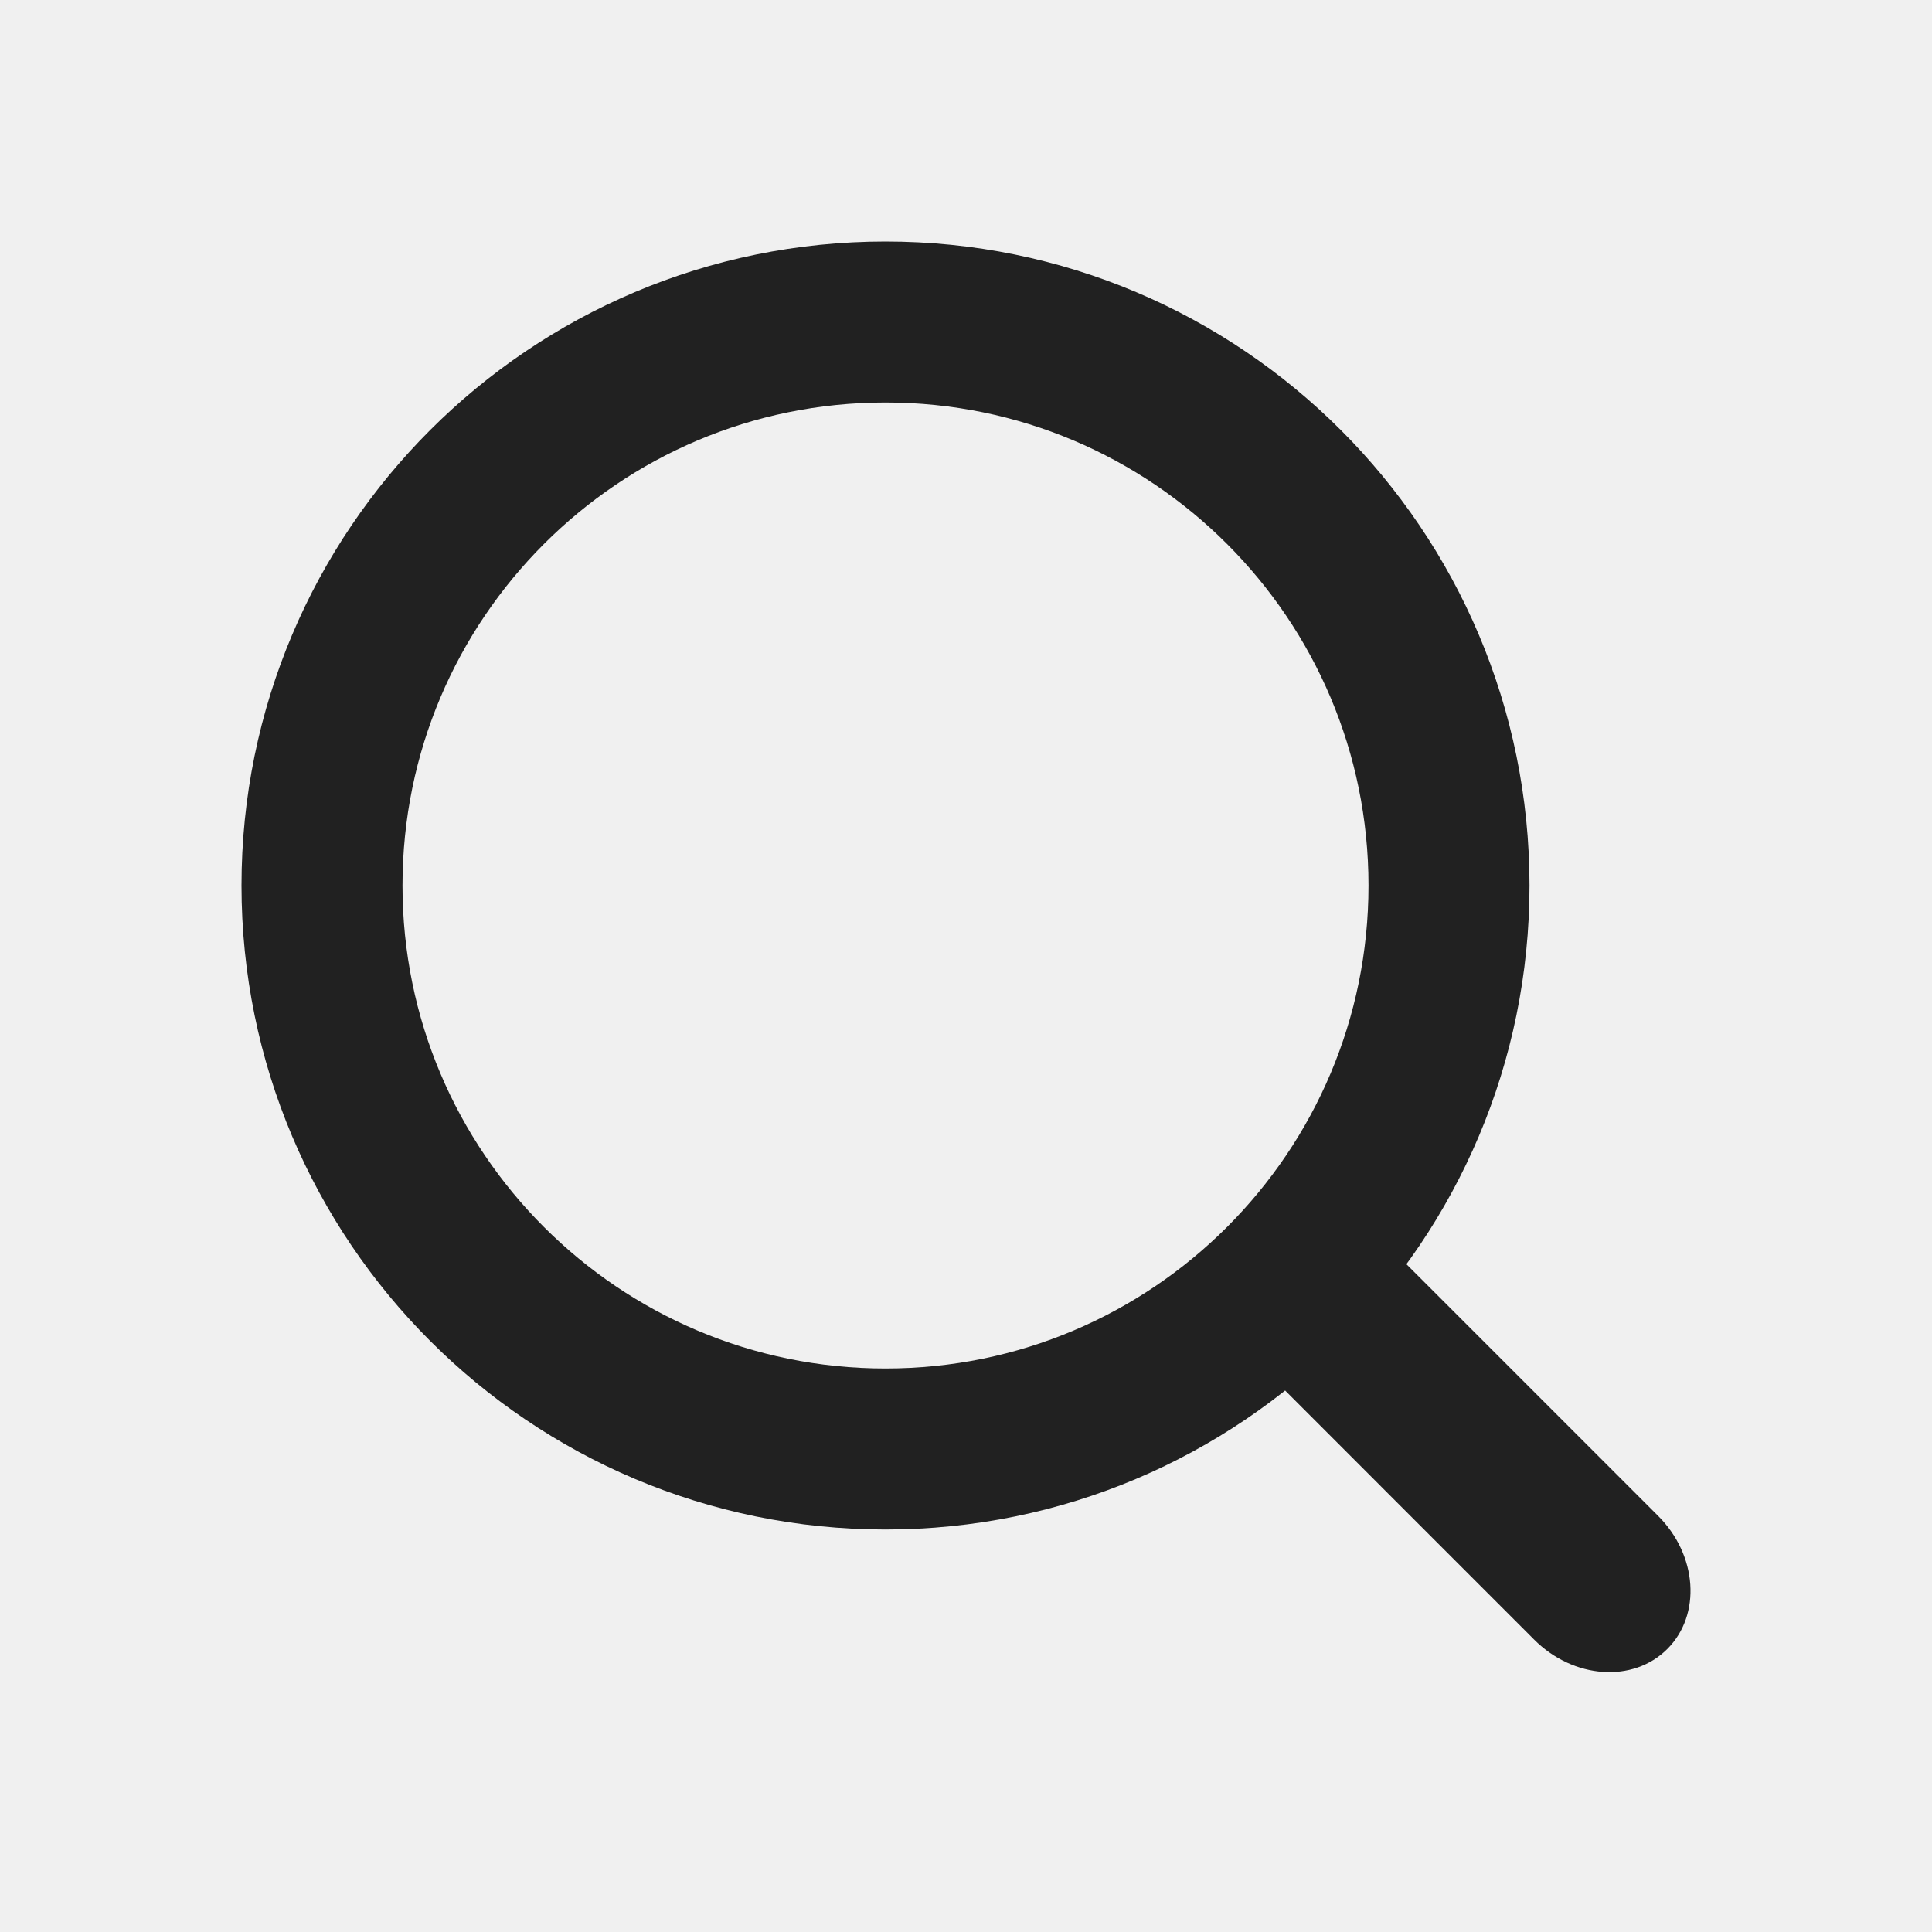
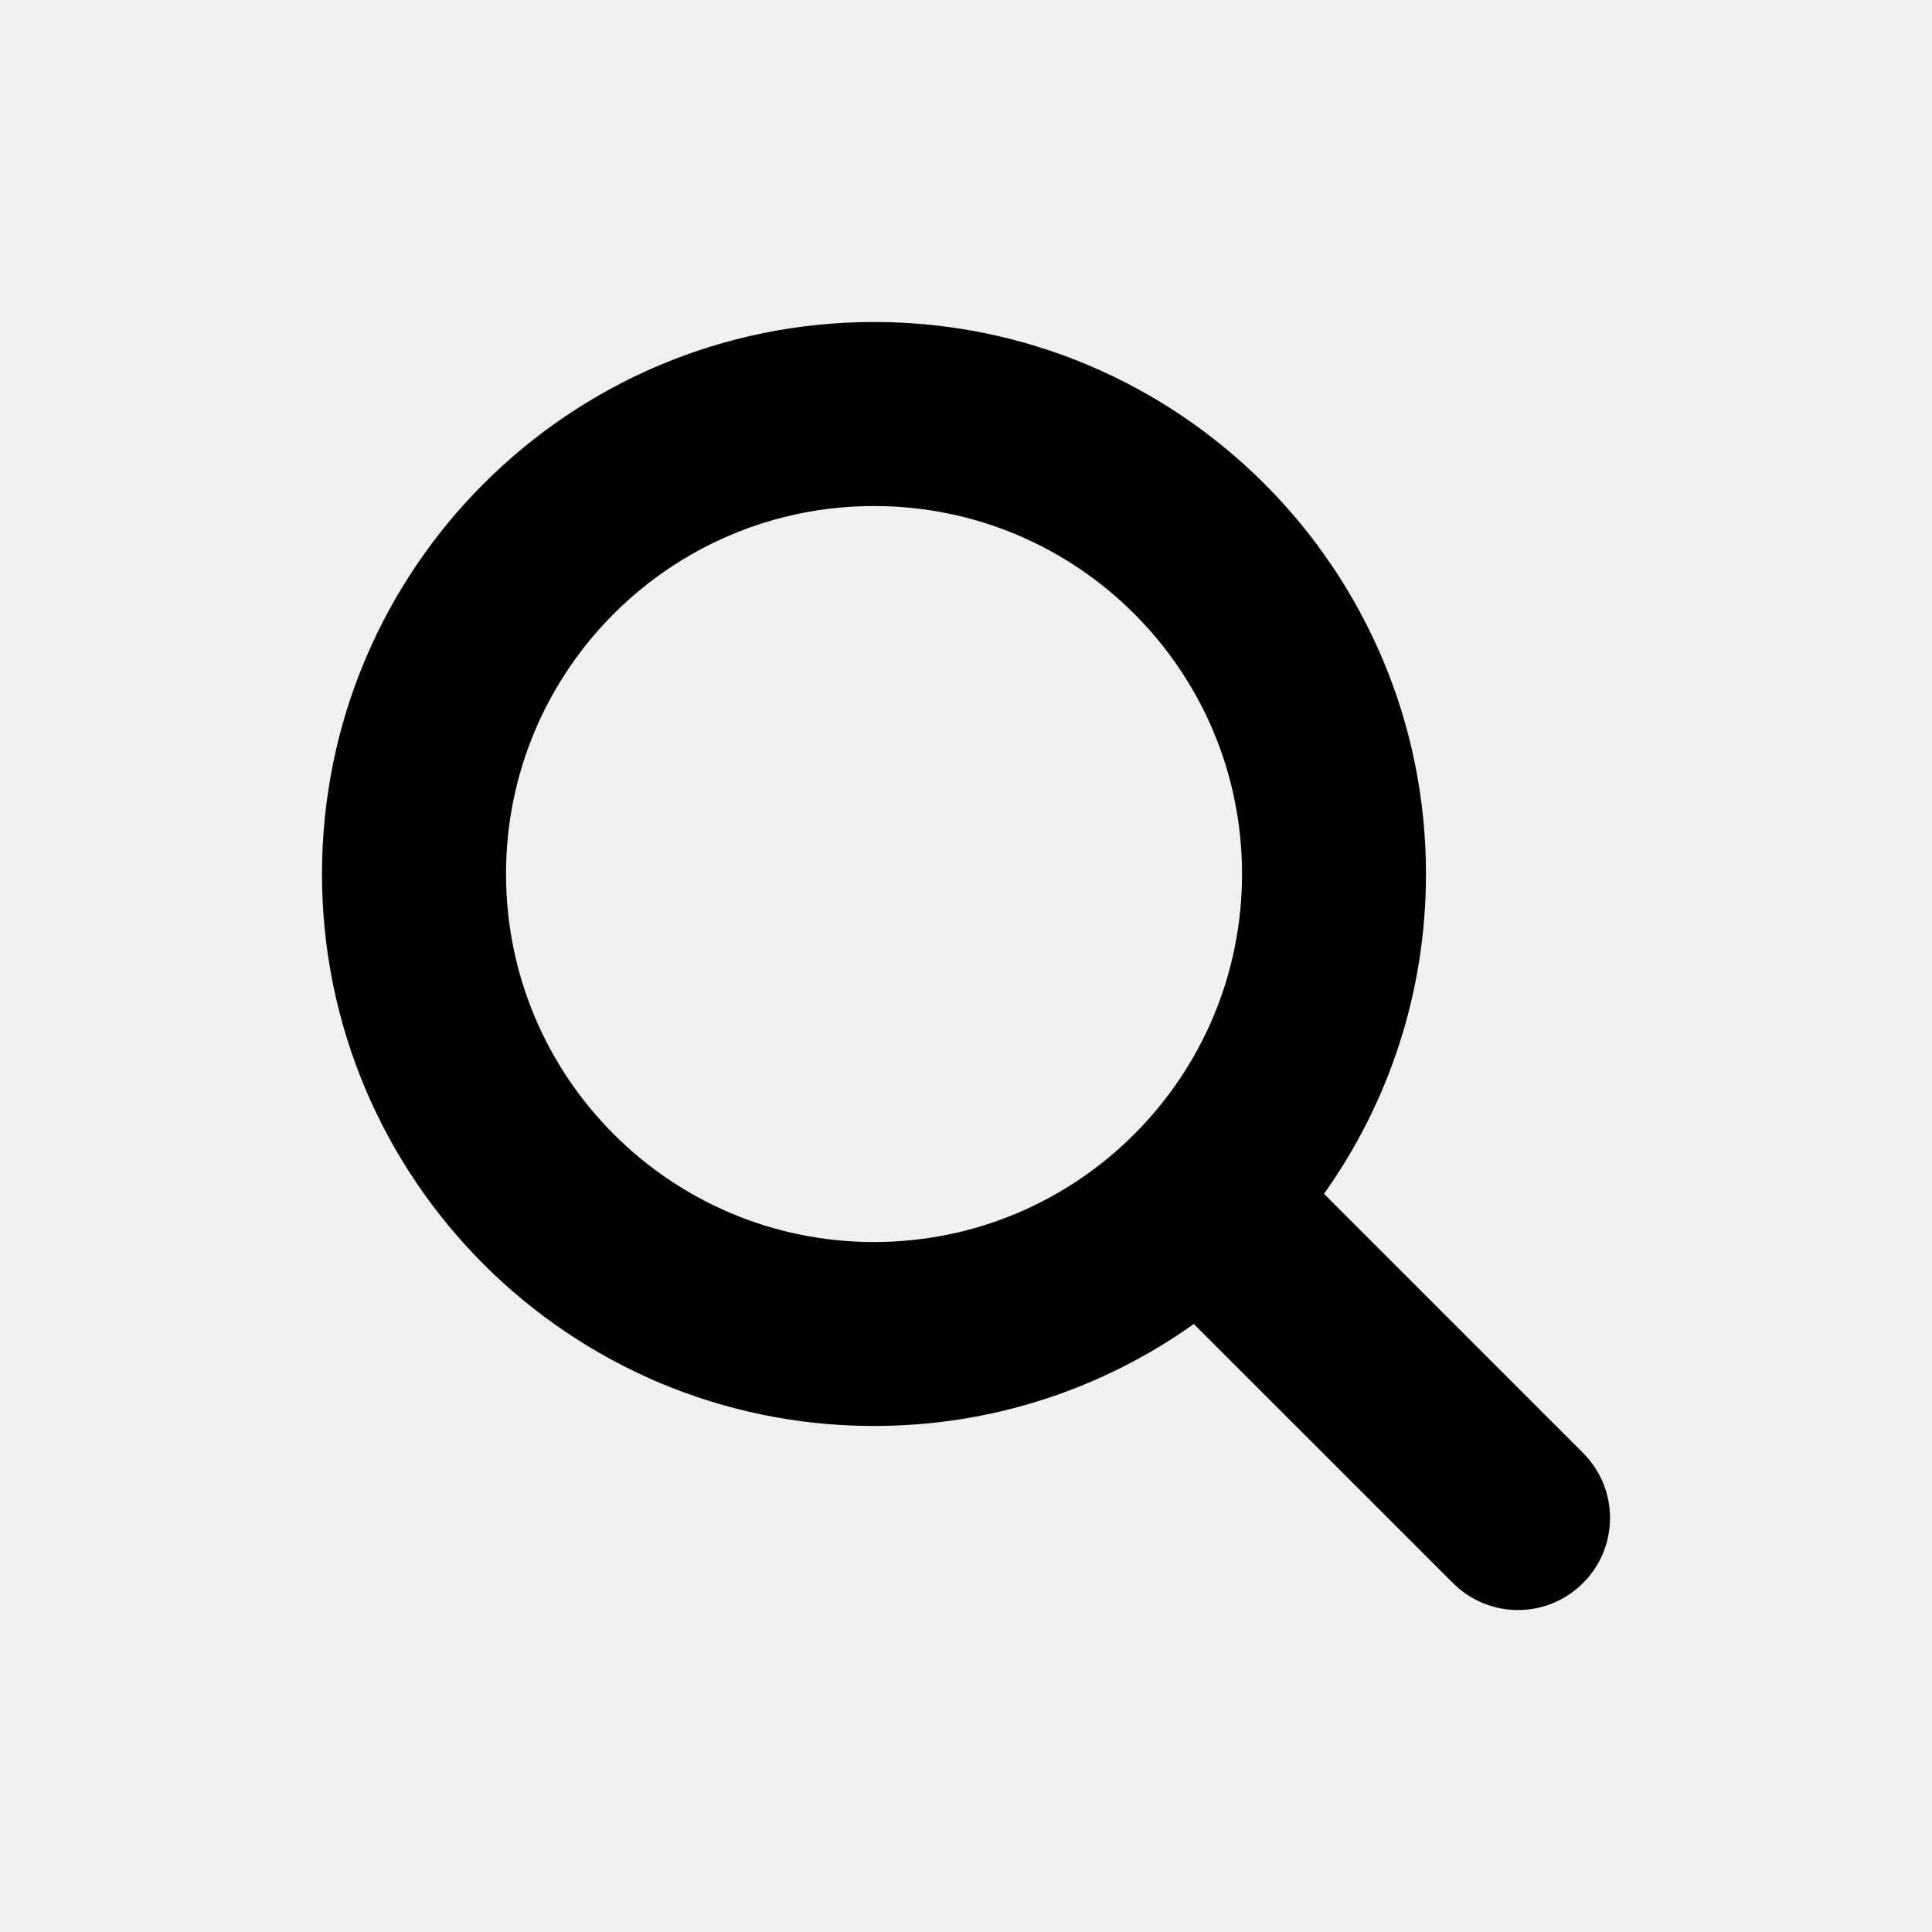
<svg xmlns="http://www.w3.org/2000/svg" width="24" height="24" viewBox="0 0 24 24" fill="none">
-   <g clip-path="url(#clip0_37_13979)">
-     <path fill-rule="evenodd" clip-rule="evenodd" d="M15.404 15.175C15.829 14.751 16.57 14.802 17.058 15.291L20.597 18.83C21.086 19.318 21.137 20.059 20.712 20.484C20.288 20.909 19.547 20.857 19.058 20.368L15.52 16.829C15.031 16.341 14.979 15.6 15.404 15.175Z" fill="#212121" />
-     <circle cx="11" cy="11" r="7" stroke="#212121" stroke-width="2" />
+   <mask id="mask0_14_58857" style="mask-type:alpha" maskUnits="userSpaceOnUse" x="0" y="0" width="24" height="24">
+     <rect width="24" height="24" fill="#D9D9D9" />
+   </mask>
+   <g mask="url(#mask0_14_58857)">
+     <path fill-rule="evenodd" clip-rule="evenodd" d="M14.83 16.447C13.709 17.245 12.338 17.714 10.857 17.714C7.07 17.714 4 14.644 4 10.857C4 7.07 7.07 4 10.857 4C14.644 4 17.714 7.07 17.714 10.857C17.714 12.338 17.245 13.709 16.447 14.83L19.665 18.049C20.112 18.495 20.112 19.219 19.665 19.665C19.219 20.112 18.495 20.112 18.049 19.665L14.83 16.447ZM15.429 10.857C15.429 13.382 13.382 15.429 10.857 15.429C8.332 15.429 6.286 13.382 6.286 10.857C6.286 8.332 8.332 6.286 10.857 6.286C13.382 6.286 15.429 8.332 15.429 10.857Z" fill="black" />
  </g>
-   <defs>
-     <clipPath id="clip0_37_13979">
-       <rect width="18" height="18" fill="white" transform="translate(3 3)" />
-     </clipPath>
-   </defs>
</svg>
